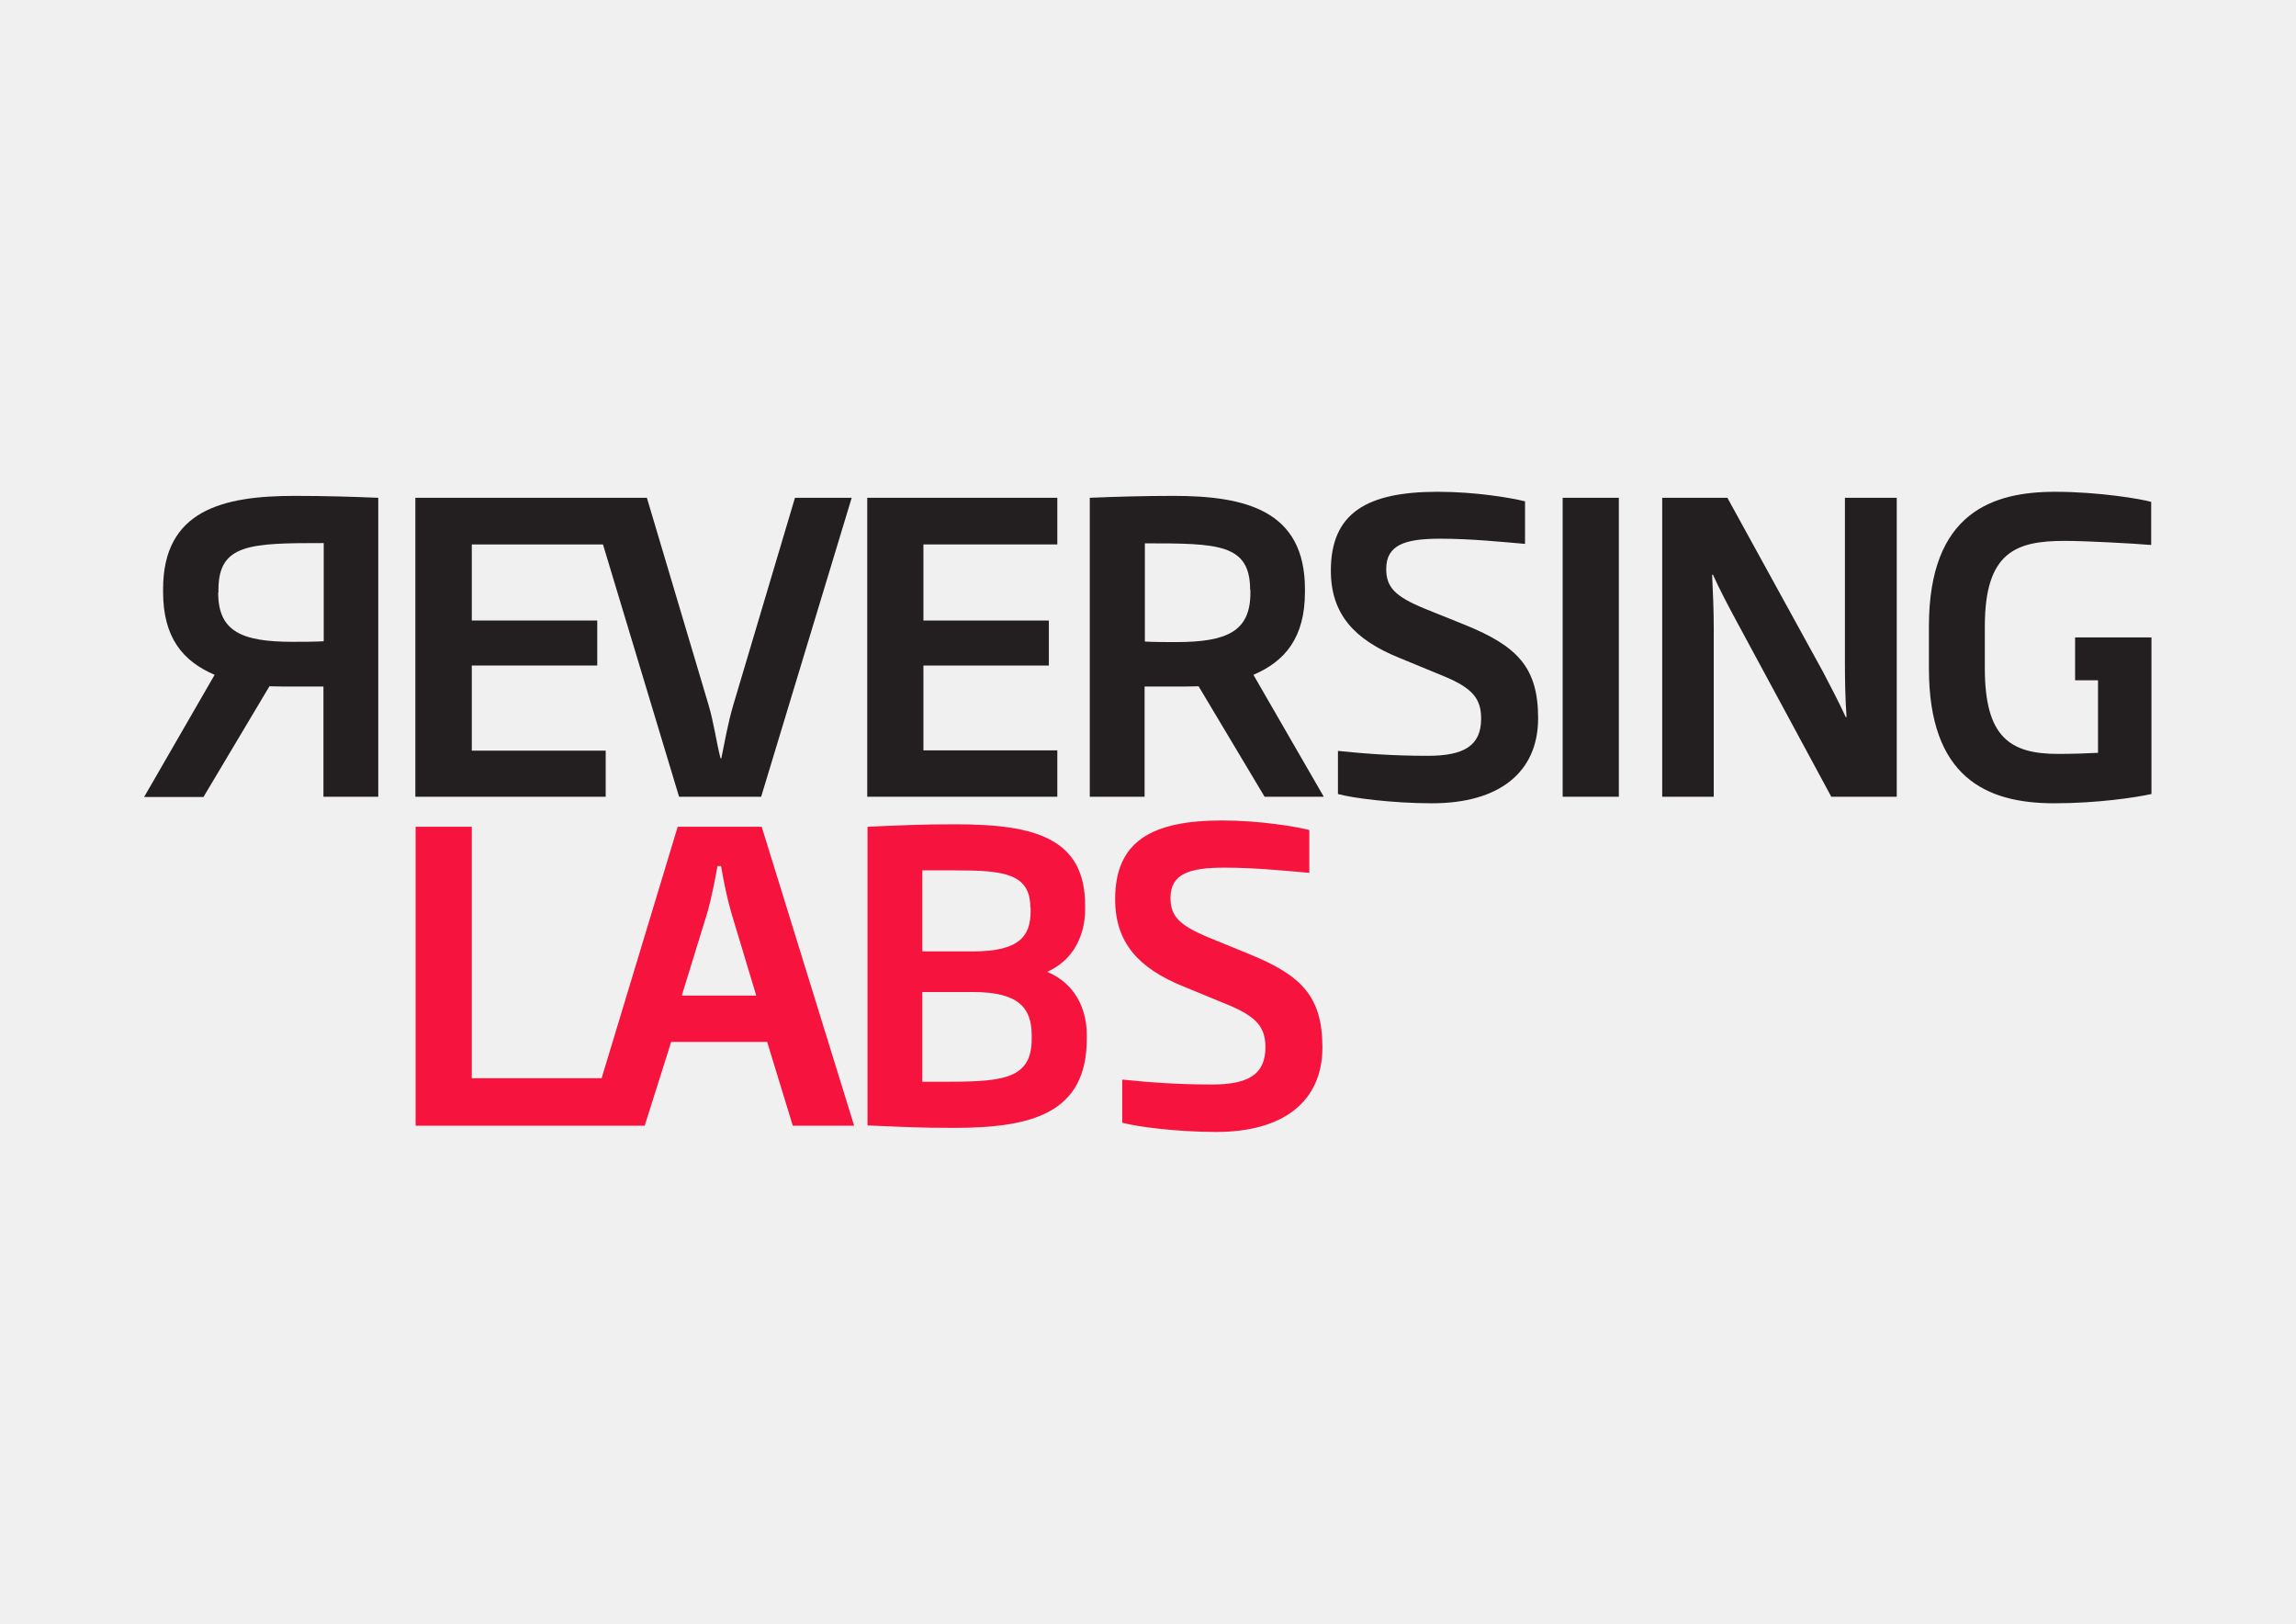
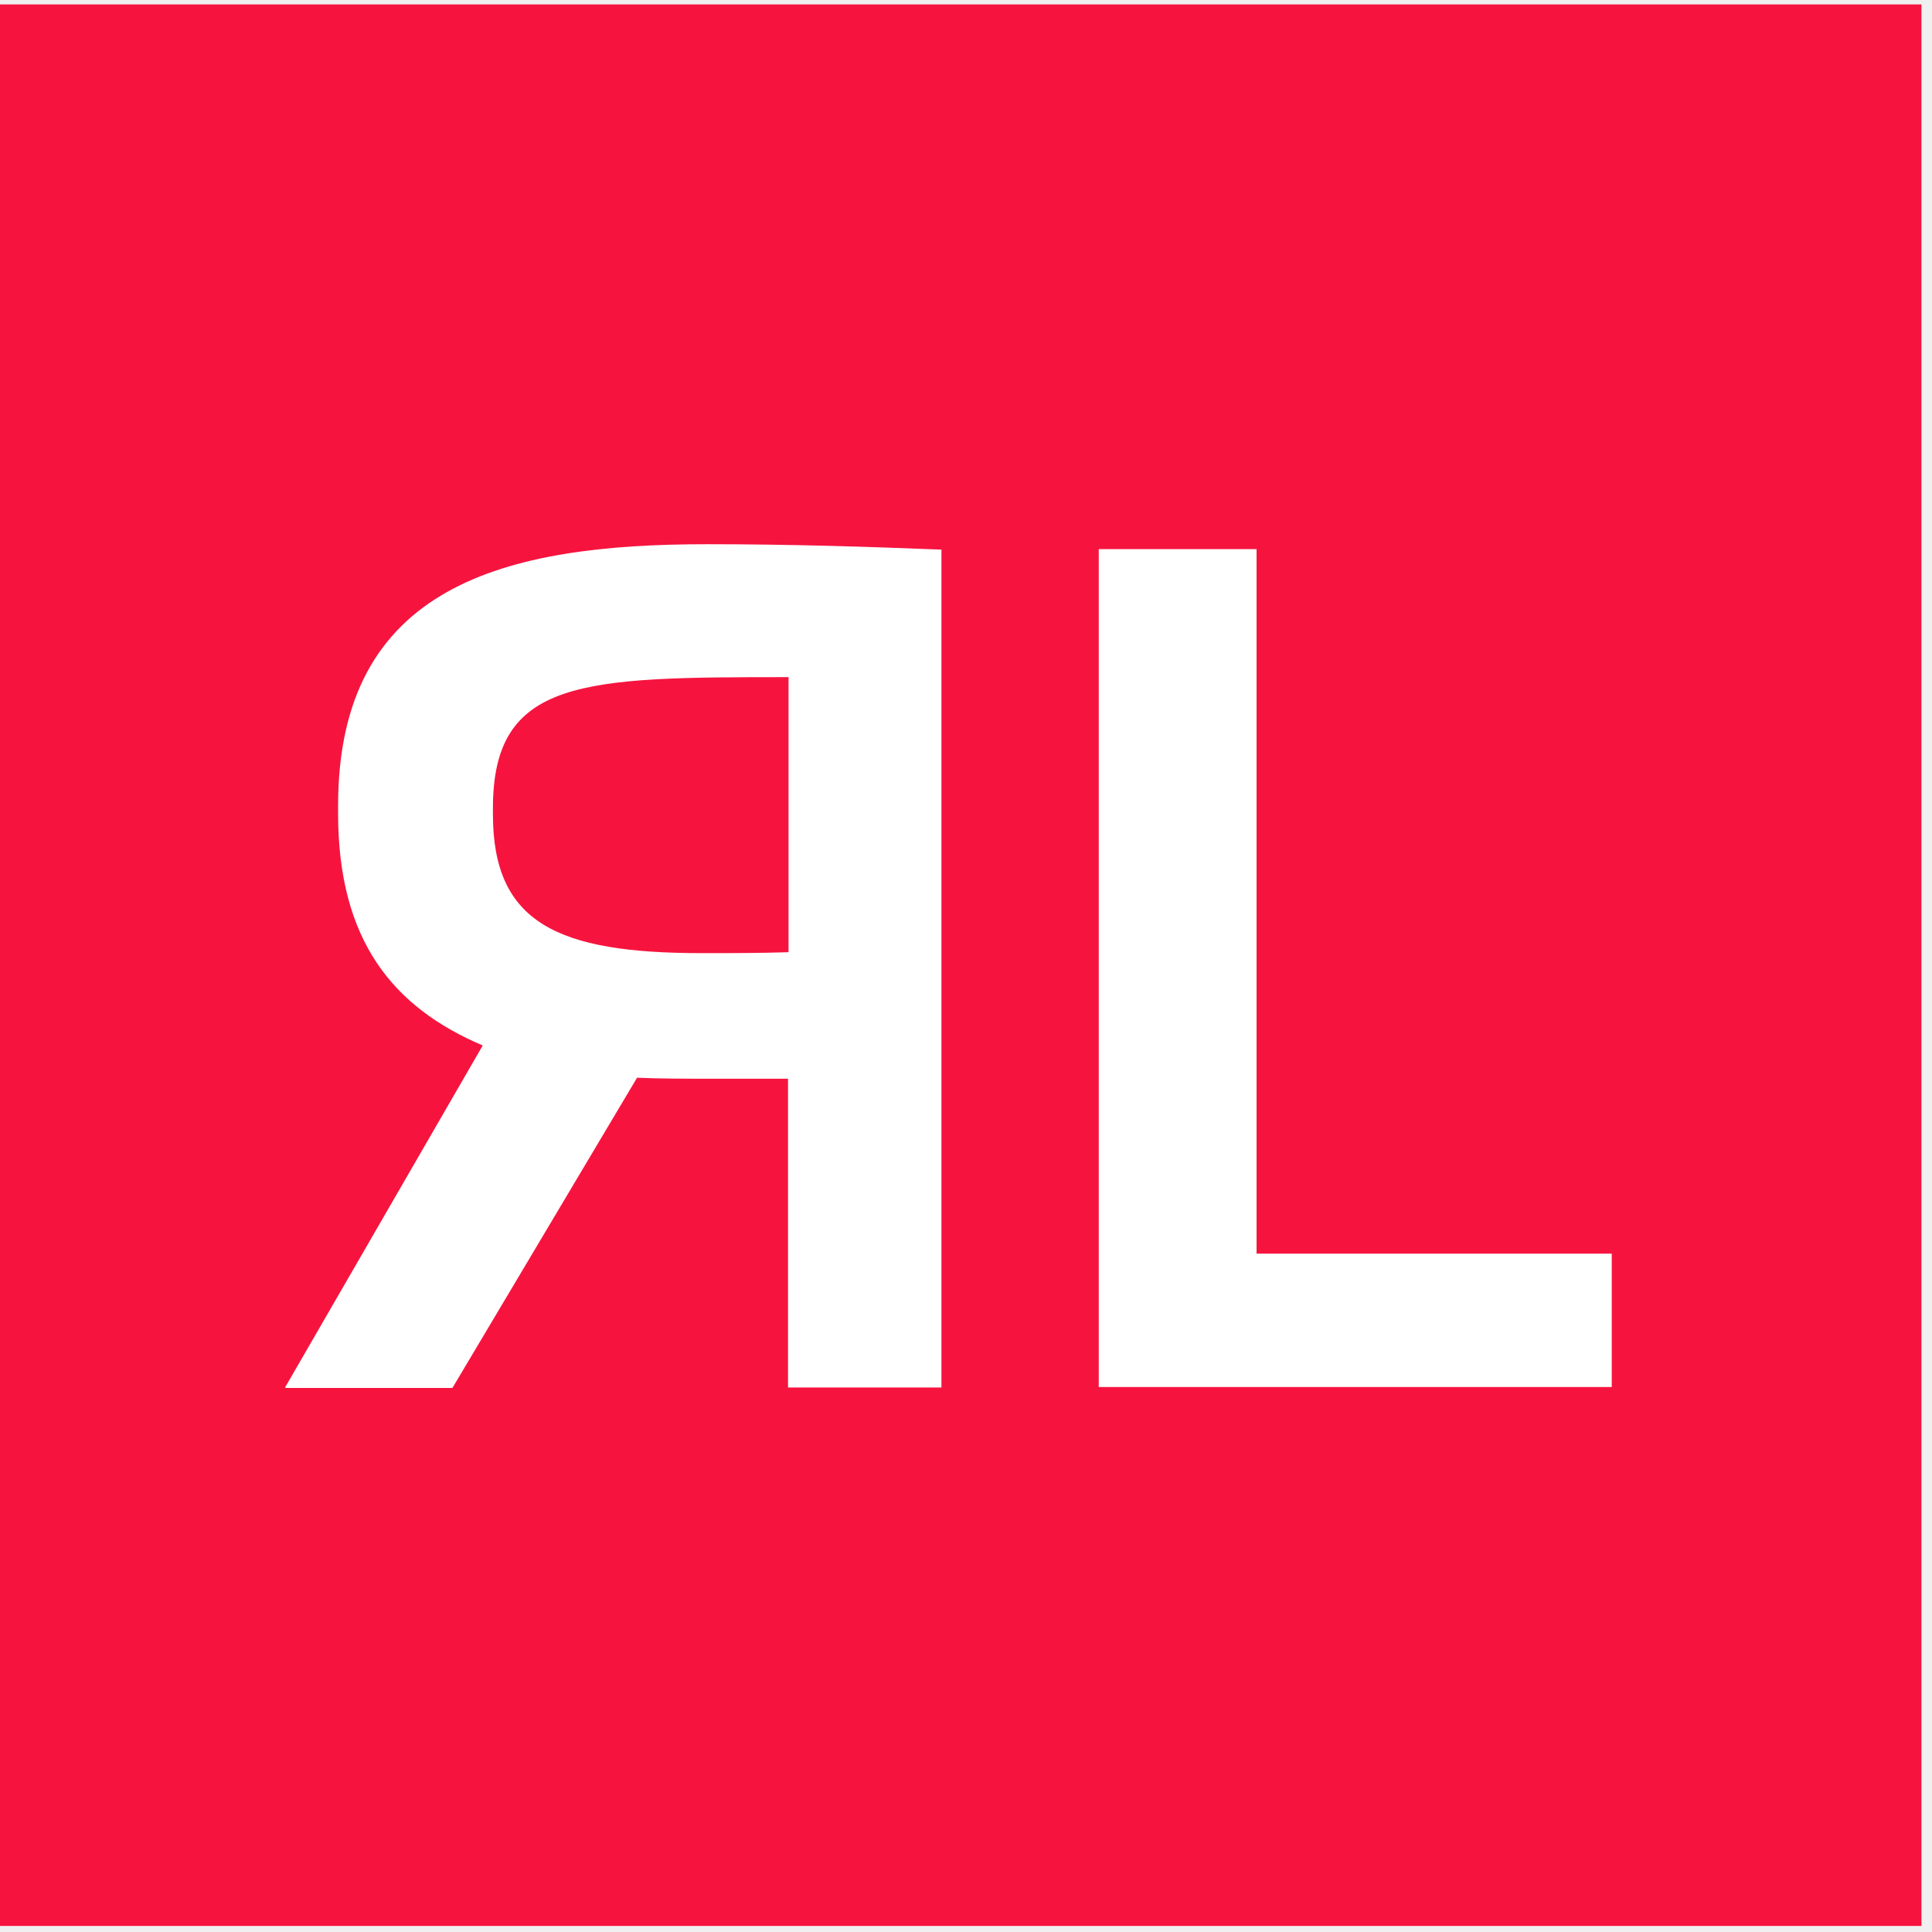
- <svg xmlns="http://www.w3.org/2000/svg" version="1.1" x="0px" y="0px" viewBox="0 0 841.9 595.3" xml:space="preserve">
-   <g>
-     <g>
-       <path class="st0" d="M279.3,303.1h-30.8l-27.9,92.2H173v-92.2h-20.6v109.6h84l9.7-30.7h35.2l9.4,30.7h22.5L279.3,303.1z M250,365    l9.3-30.2c1.6-5.5,2.7-11.4,3.8-17.3h1.3c1,5.9,2.2,11.8,3.8,17.3l9.1,30.2H250z" fill="#F6143F" />
-       <path class="st0" d="M349.8,413.5c-12.5,0-17.8-0.3-31.7-0.9V303.1c14.5-0.6,19.8-0.9,32.3-0.9c29.3,0,47.5,5.2,47.5,29.8v1.3    c0,9.4-4.1,18.6-13.9,23c10.3,4.3,14.5,13.7,14.5,23.1v1.5C398.5,408.3,378.1,413.5,349.8,413.5 M377.8,332.7    c0-12.5-9.9-13.6-27.4-13.6h-12.2v29.7h18.6c17,0,21.1-5.6,21.1-14.7V332.7z M378.3,379.3c-0.1-9.6-4.6-15.6-21.4-15.6h-18.7v32.9    h5.6c22.4,0,34.5-0.1,34.5-15.6V379.3z" fill="#F6143F" />
-       <path class="st0" d="M446,415c-14.3,0-29.1-1.9-34.5-3.4v-15.8c9,0.9,19.2,1.8,32.9,1.8c13.3,0,19.6-3.7,19.6-13.6    c0-7.1-2.8-11.1-13.7-15.6l-16.5-6.8c-16.2-6.6-24.9-15.9-24.9-31.9c0-21.2,13.3-28.9,39.2-28.9c13.8,0,26.8,2.2,32,3.5V320    c-8.4-0.7-19.6-1.9-31.1-1.9c-12.8,0-19.8,2.2-19.8,11.1c0,6.6,3.1,10,14,14.5l14.9,6.1c19.2,7.8,26.8,15.6,26.8,34.2    C484.9,403.8,470.6,415,446,415" fill="#F6143F" />
-     </g>
-     <g>
-       <path class="st1" d="M52.9,292.1l25.8-44.7c-11.7-5-18.9-13.7-18.9-30.4v-1c0-28.9,21.8-34.2,48.2-34.2c11.1,0,21,0.3,30.7,0.7    v109.6h-20.1v-40.4h-10.2c-3.4,0-6.6,0-9.6-0.1l-24.2,40.6H52.9z M80,217.2c0,14.2,8.4,18.1,27.3,18.1c3.8,0,7.5,0,11.4-0.2v-36    c-26.8,0-38.6,0.2-38.6,17.1V217.2z" fill="#231F20" />
-       <path class="st1" d="M291.5,182.5l-22.6,75.9c-1.9,6.4-3.2,13.7-4.4,19.6h-0.3c-1.5-5.8-2.5-13.3-4.4-19.6l-22.6-75.9h-84.9v109.6    h69.8v-16.9H173V244h46v-16.5h-46v-27.9h48.1l27.9,92.5h30.1l33.2-109.6H291.5z" fill="#231F20" />
-       <polygon class="st1" points="318,292.1 318,182.5 387.7,182.5 387.7,199.6 338.6,199.6 338.6,227.5 384.6,227.5 384.6,244     338.6,244 338.6,275.1 387.7,275.1 387.7,292.1" fill="#231F20" />
-       <path class="st1" d="M463.7,292.1l-24.2-40.5c-2.9,0.1-6.2,0.1-9.6,0.1h-10.2v40.4h-20.1V182.5c9.7-0.4,19.6-0.7,30.7-0.7    c26.4,0,48.2,5.3,48.2,34.2v1c0,16.7-7.2,25.4-18.9,30.4l25.8,44.7H463.7z M458.4,216.3c0-17-11.8-17.1-38.6-17.1v36    c3.8,0.2,7.5,0.2,11.4,0.2c18.9,0,27.3-4,27.3-18.1V216.3z" fill="#231F20" />
-       <path class="st1" d="M525.1,294.5c-14.3,0-29.1-1.9-34.5-3.4v-15.8c9,0.9,19.2,1.8,32.9,1.8c13.3,0,19.6-3.7,19.6-13.6    c0-7.1-2.8-11.1-13.7-15.6l-16.5-6.8c-16.2-6.6-24.9-15.9-24.9-31.9c0-21.2,13.3-28.9,39.2-28.9c13.9,0,26.8,2.2,32,3.5v15.6    c-8.4-0.7-19.6-1.9-31.1-1.9c-12.8,0-19.8,2.2-19.8,11.1c0,6.6,3.1,10,14,14.5l14.9,6c19.2,7.8,26.8,15.6,26.8,34.2    C564,283.2,549.7,294.5,525.1,294.5" fill="#231F20" />
-       <rect x="573" y="182.5" class="st1" width="20.6" height="109.6" fill="#231F20" />
-       <path class="st1" d="M671.5,292.1l-35.1-65c-2.7-5-5.8-10.9-8.3-16.4h-0.3c0.3,6.2,0.6,13,0.6,19.6v61.8h-18.9V182.5h23.9l35,63.7    c2.6,5,6,11.4,8.4,16.7h0.3c-0.5-6.5-0.6-14.2-0.6-20.8v-59.6h19v109.6H671.5z" fill="#231F20" />
-       <path class="st1" d="M753.2,294.5c-25.1,0-45.9-9.7-45.9-49.4v-15.5c0-41.9,23.6-49.3,46.3-49.3c16.1,0,31.9,2.7,35.2,3.7v15.8    c-7.1-0.6-24.2-1.5-31.7-1.5c-17.8,0-29.3,4-29.3,31.3V245c0,25.1,9.1,31.4,26.8,31.4c5.5,0,10.9-0.2,14.7-0.4v-26.6l-8.4,0v-15.7    h28v57.4C783,292.4,769,294.5,753.2,294.5" fill="#231F20" />
-     </g>
-   </g>
+ <svg xmlns="http://www.w3.org/2000/svg" width="35" height="35" viewBox="0 0 35 35" fill="none">
+   <path d="M34.809 0.08H0V34.89H34.809V0.08Z" fill="#F6143F" />
+   <path d="M19.905 25.127V9.948H22.764V22.711H29.198V25.127H19.905Z" fill="white" />
+   <path d="M5.169 25.127L8.745 18.94C7.125 18.25 6.125 17.046 6.125 14.736V14.595C6.125 10.594 9.152 9.859 12.807 9.859C14.338 9.859 15.71 9.904 17.055 9.957V25.136H14.276V19.542H12.869C12.4 19.542 11.948 19.542 11.541 19.524L8.196 25.144H5.169V25.127ZM8.93 14.754C8.93 16.719 10.099 17.267 12.71 17.267C13.241 17.267 13.754 17.267 14.285 17.25V12.267C10.568 12.267 8.93 12.284 8.93 14.639V14.763V14.754Z" fill="white" />
</svg>
